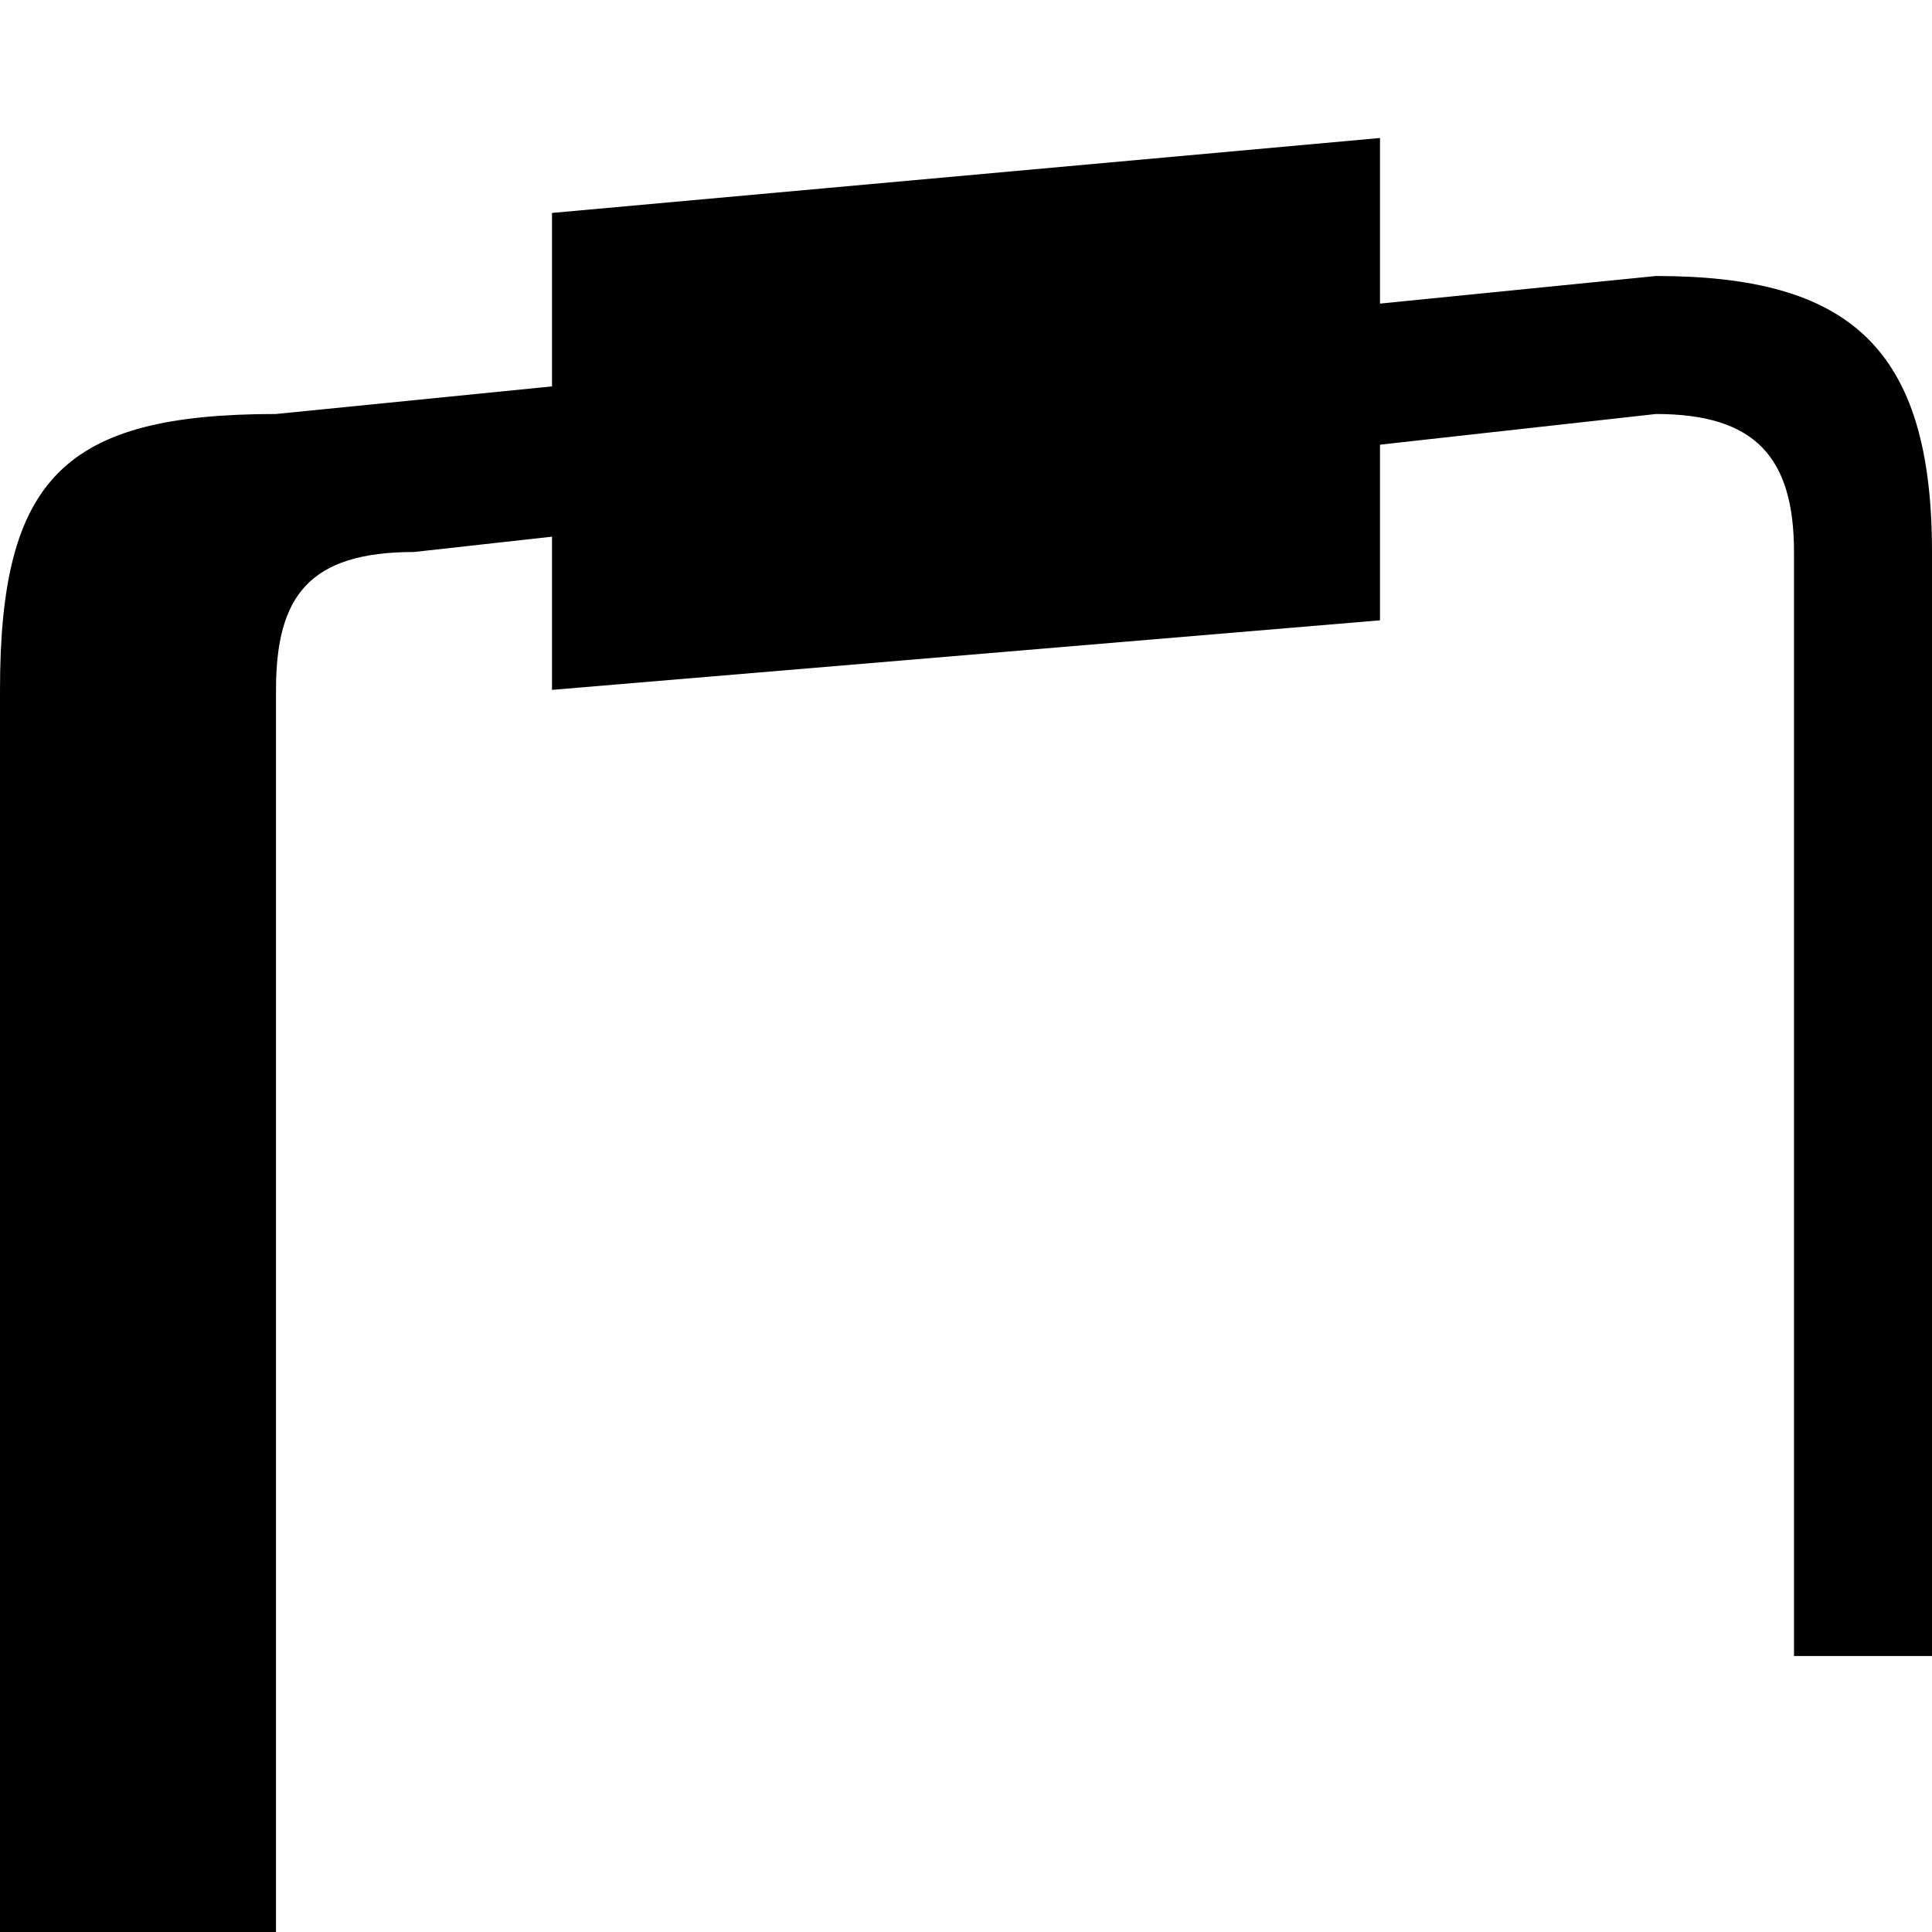
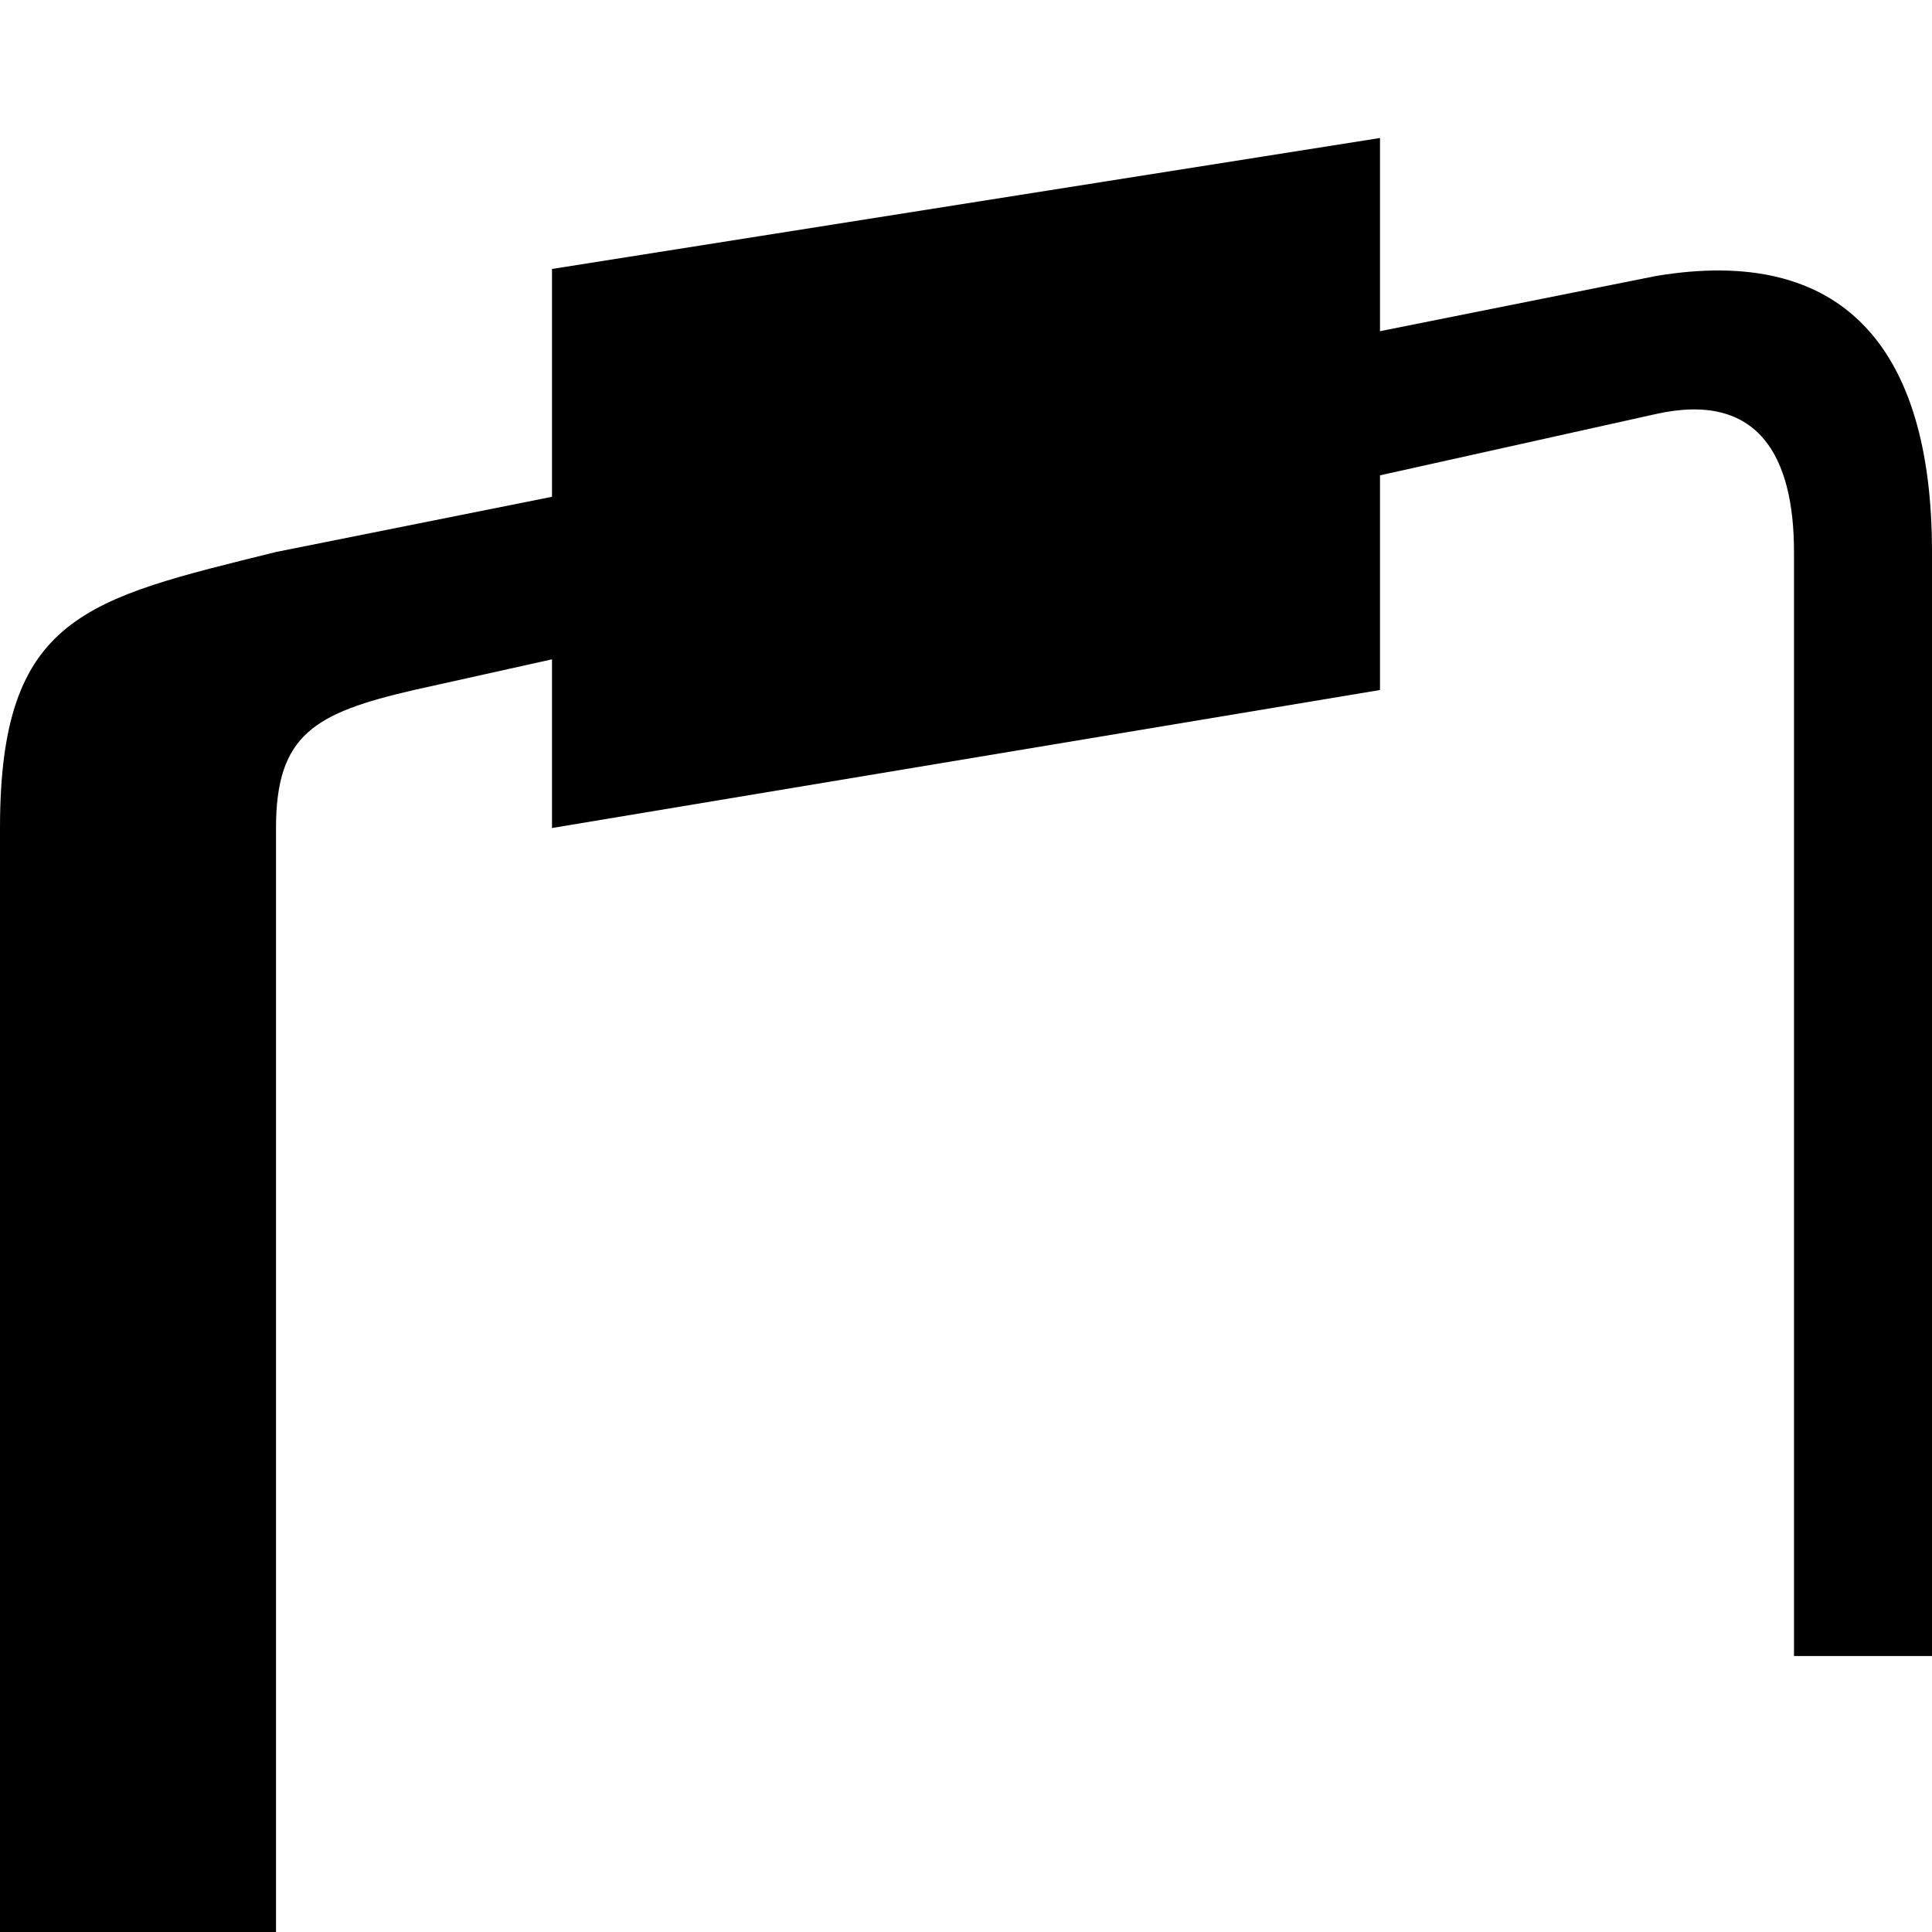
<svg xmlns="http://www.w3.org/2000/svg" width="14" height="14" version="1.1" viewBox="0 0 14 14">
-   <path d="m0 14v-9c0-1.54 0.471-2 2-2l10-1c1.395 0 2 0.513 2 2v8h-1v-8c0-0.689-0.284-1-1-1l-9 1c-0.762 0-1 0.322-1 1v9z" />
-   <path d="m4 1.543 6-0.543v3.495l-6 0.504z" />
+   <path d="m0 14v-8c0-1.54 0.624-1.659 2-2l10-2c1.349-0.226 2 0.513 2 2v8h-1v-8c0-0.689-0.254-1.166-1-1l-9 2c-0.719 0.166-1 0.322-1 1v8z" />
+   <path d="m4 1.949 6-0.949v4l-6 1z" />
</svg>
